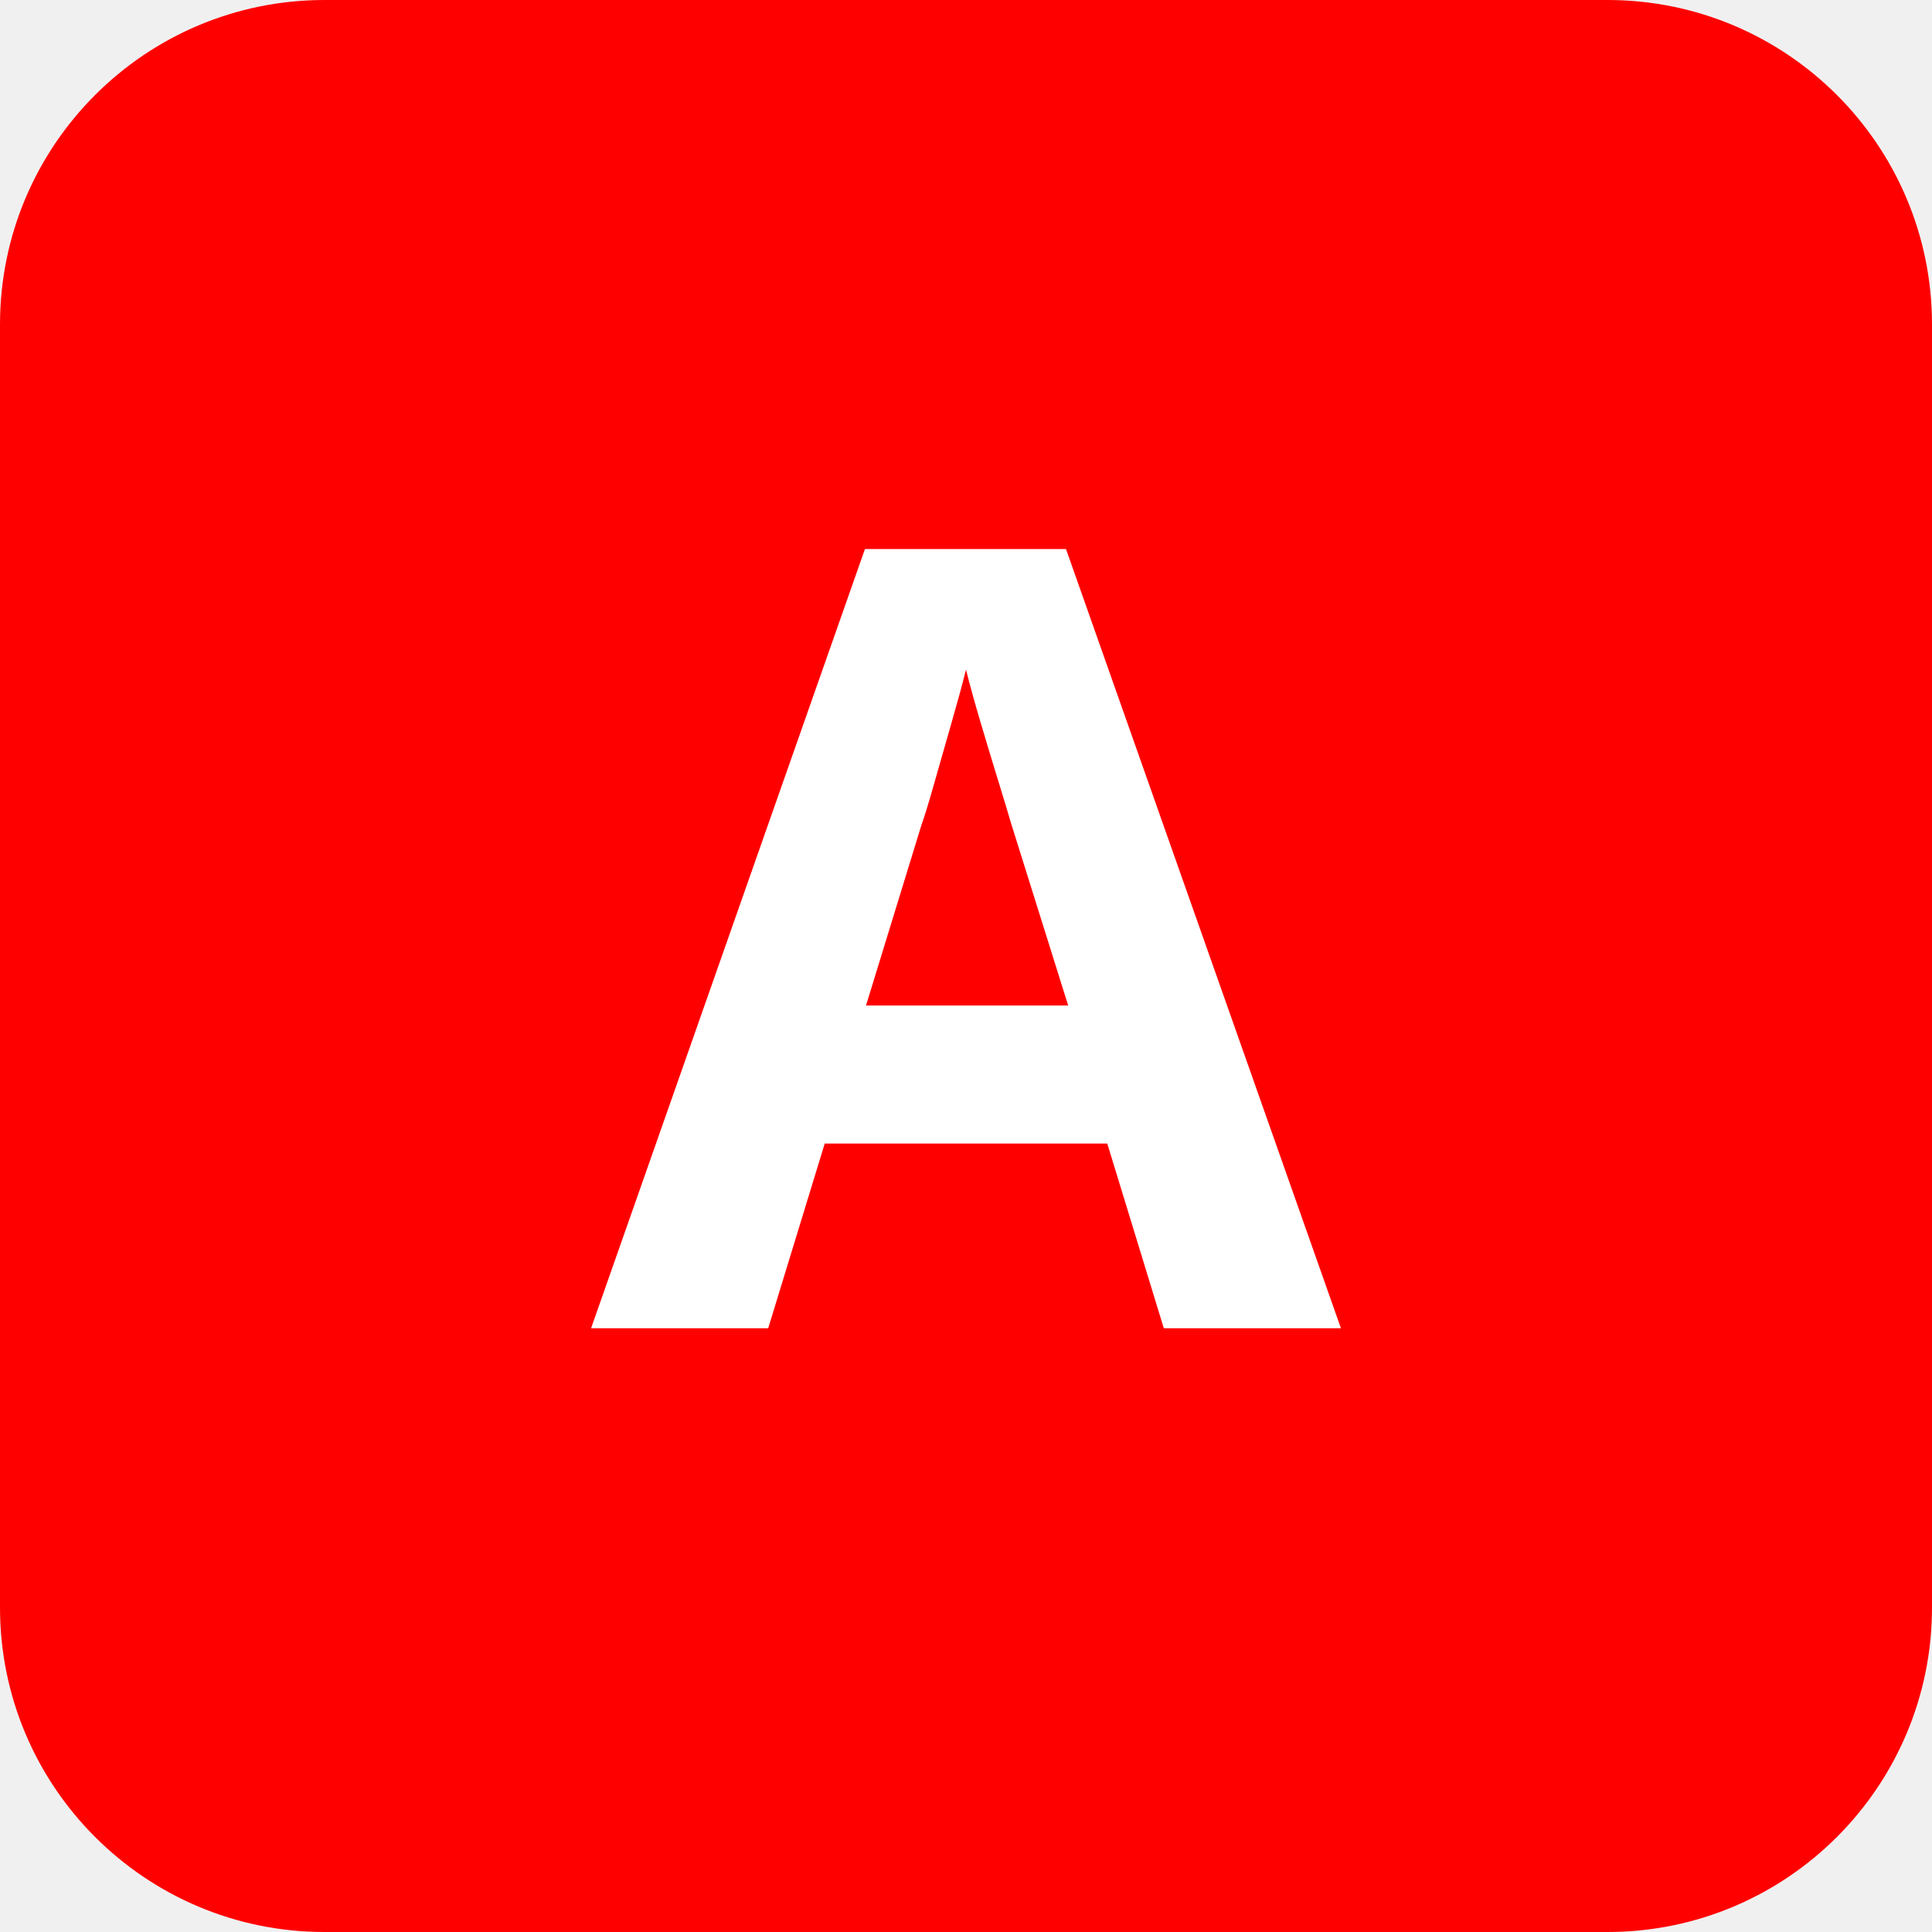
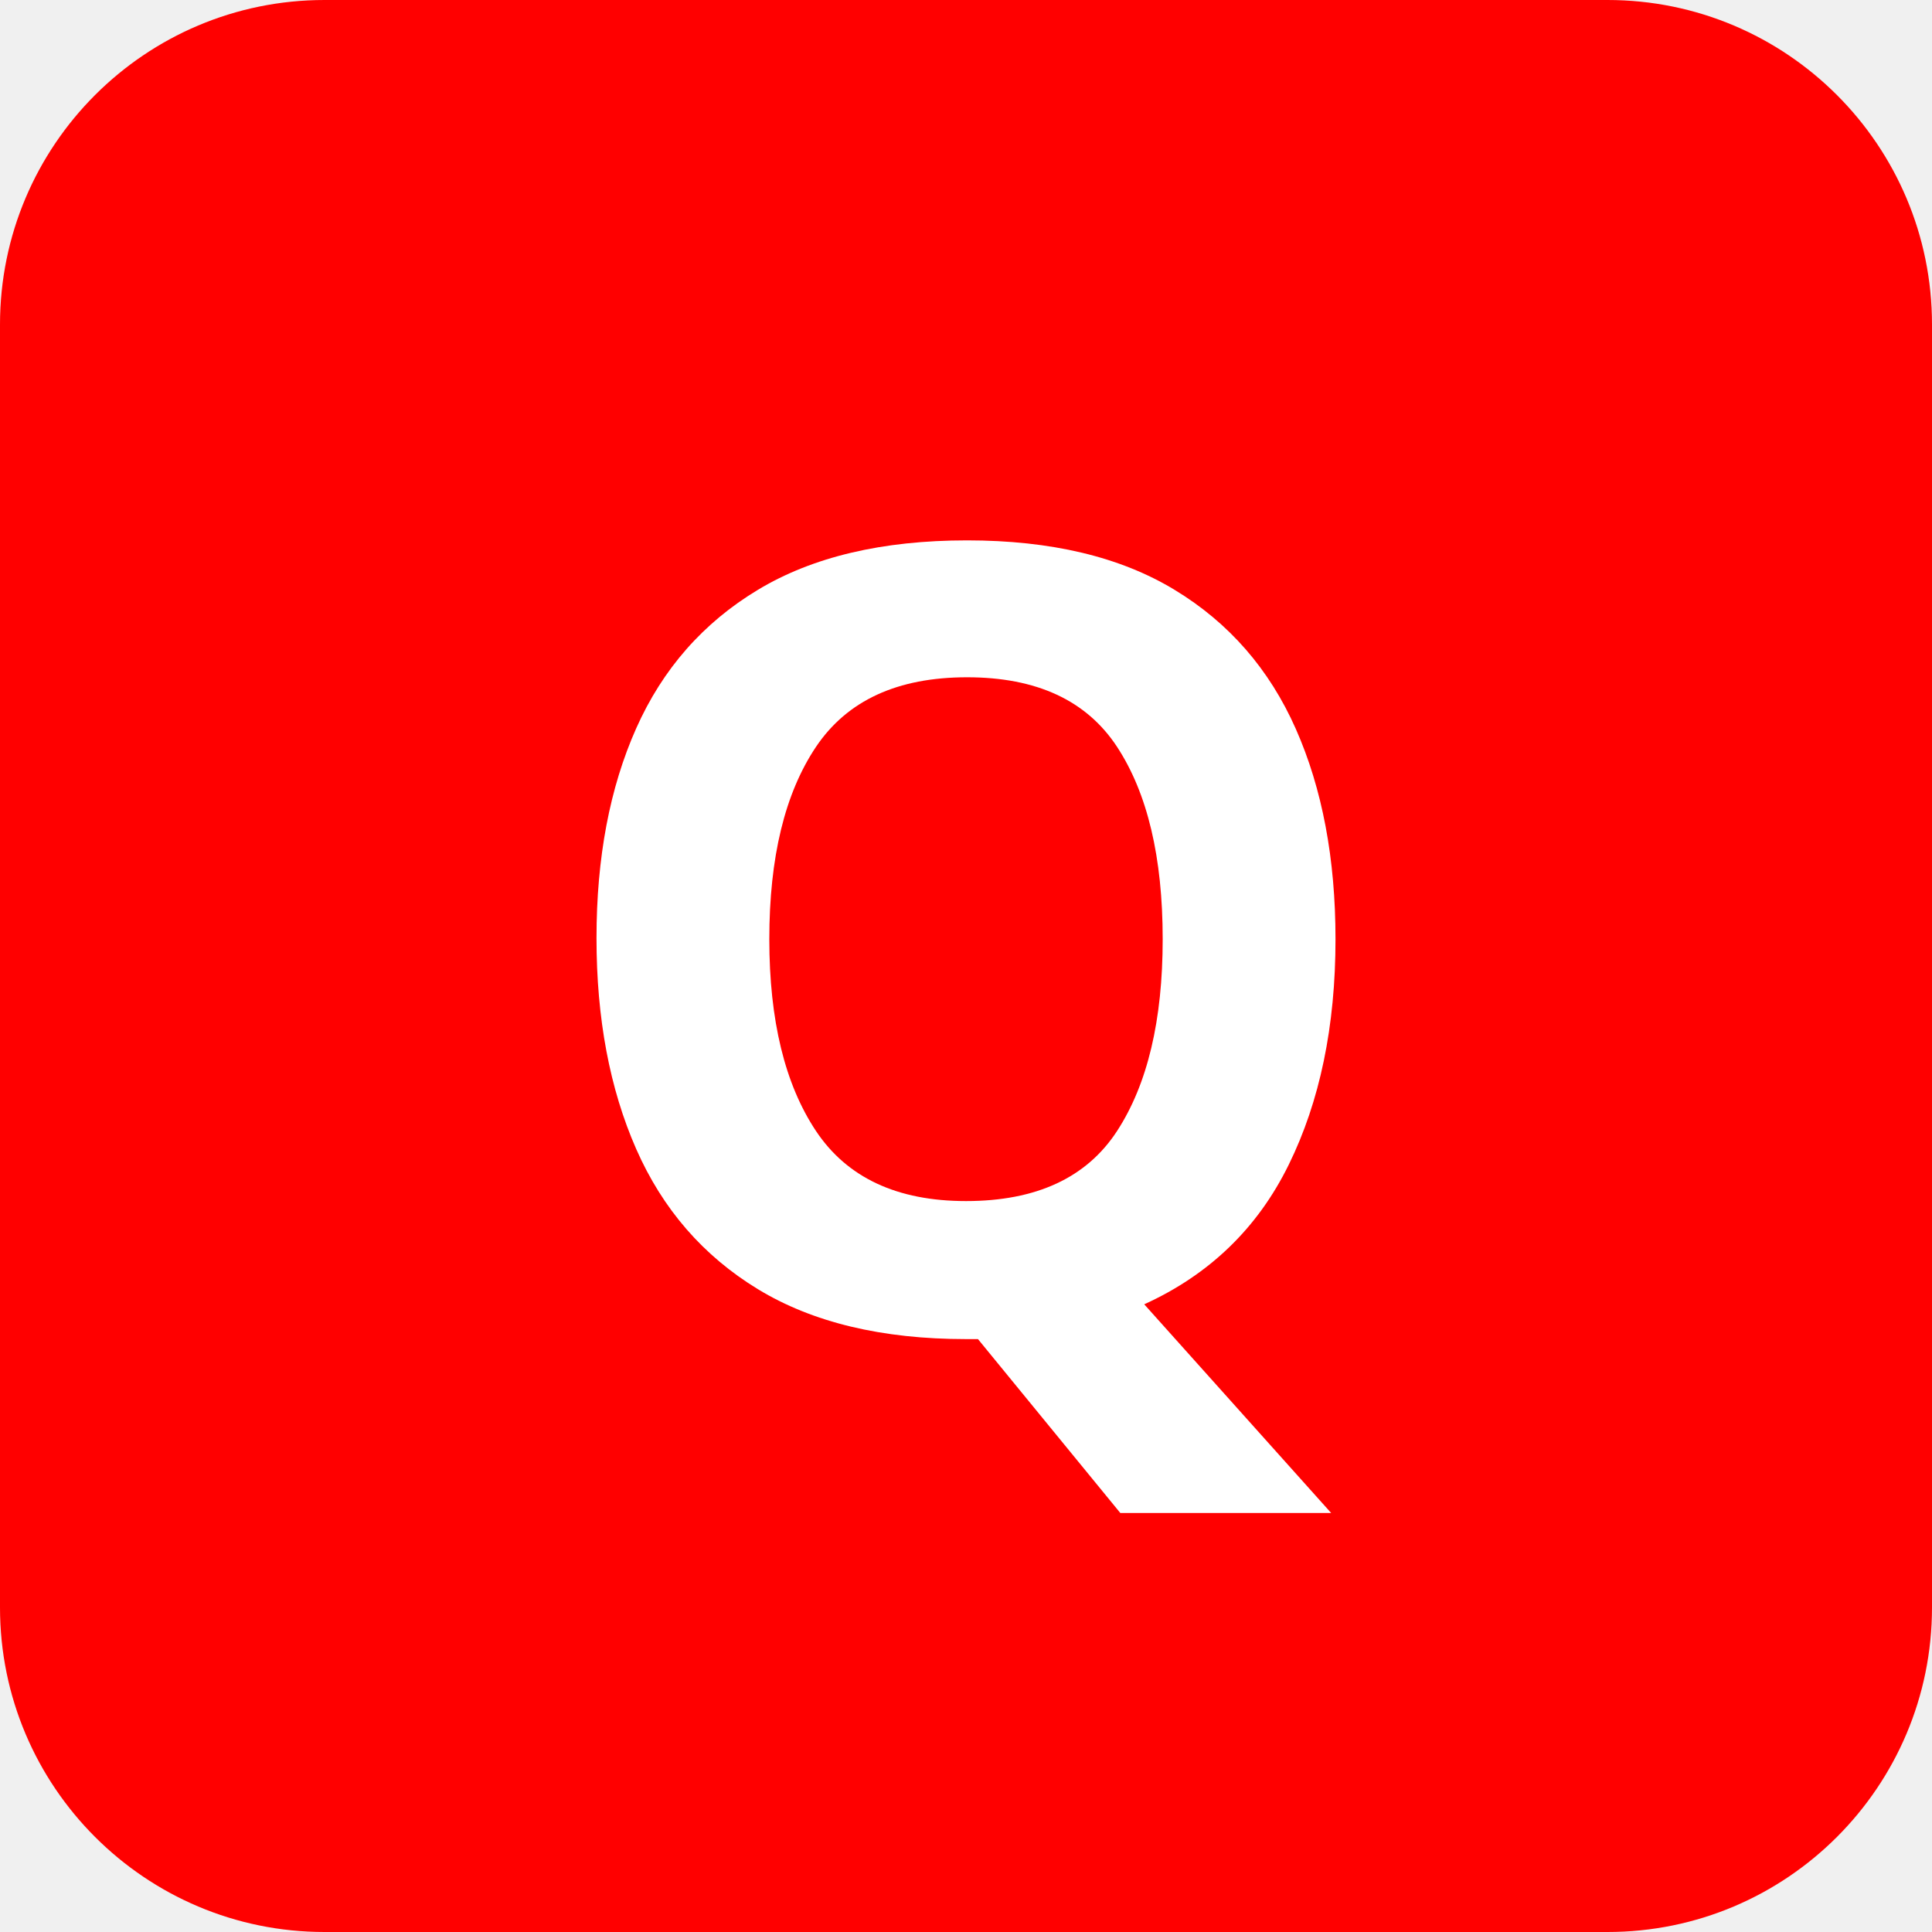
<svg xmlns="http://www.w3.org/2000/svg" width="512" height="512" viewBox="0 0 512 512">
  <rect width="512" height="512" rx="86" fill="#FF0000" />
-   <text x="256" y="352" text-anchor="middle" font-size="288" font-family="sans-serif" font-weight="bold" fill="white">A</text>
+   <text x="256" y="352" text-anchor="middle" font-size="288" font-family="sans-serif" font-weight="bold" fill="white">Q</text>
</svg>
